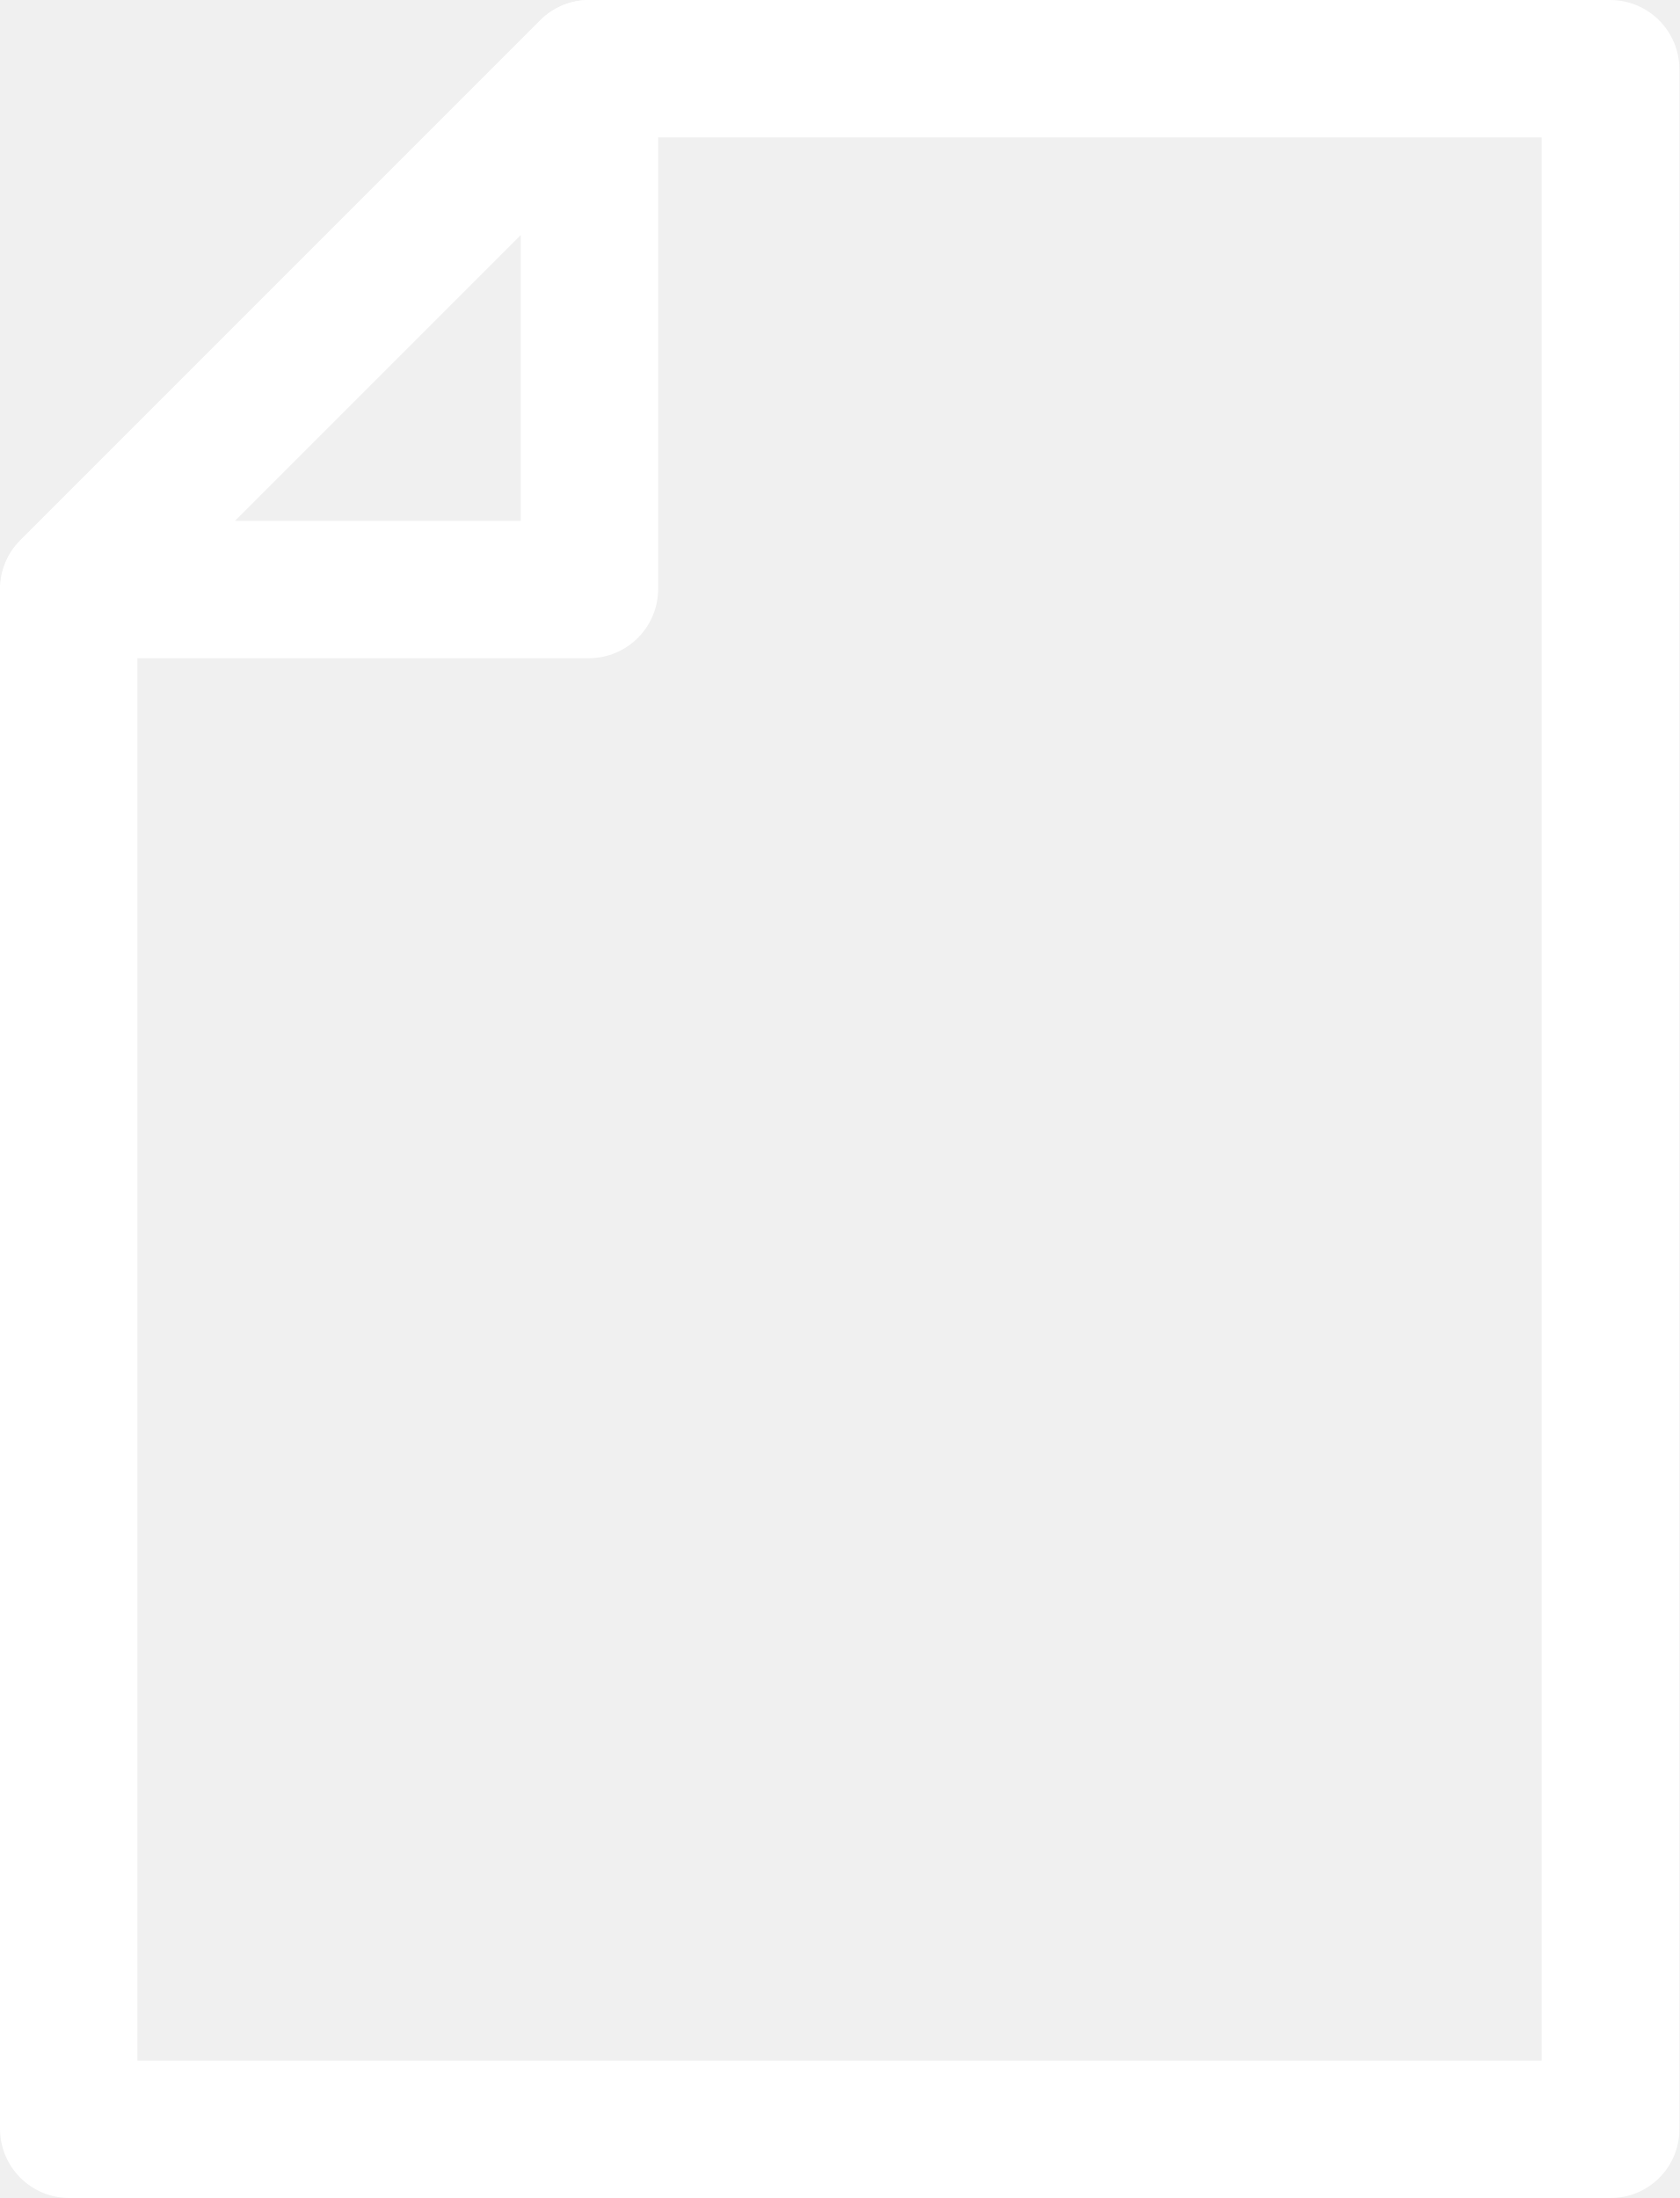
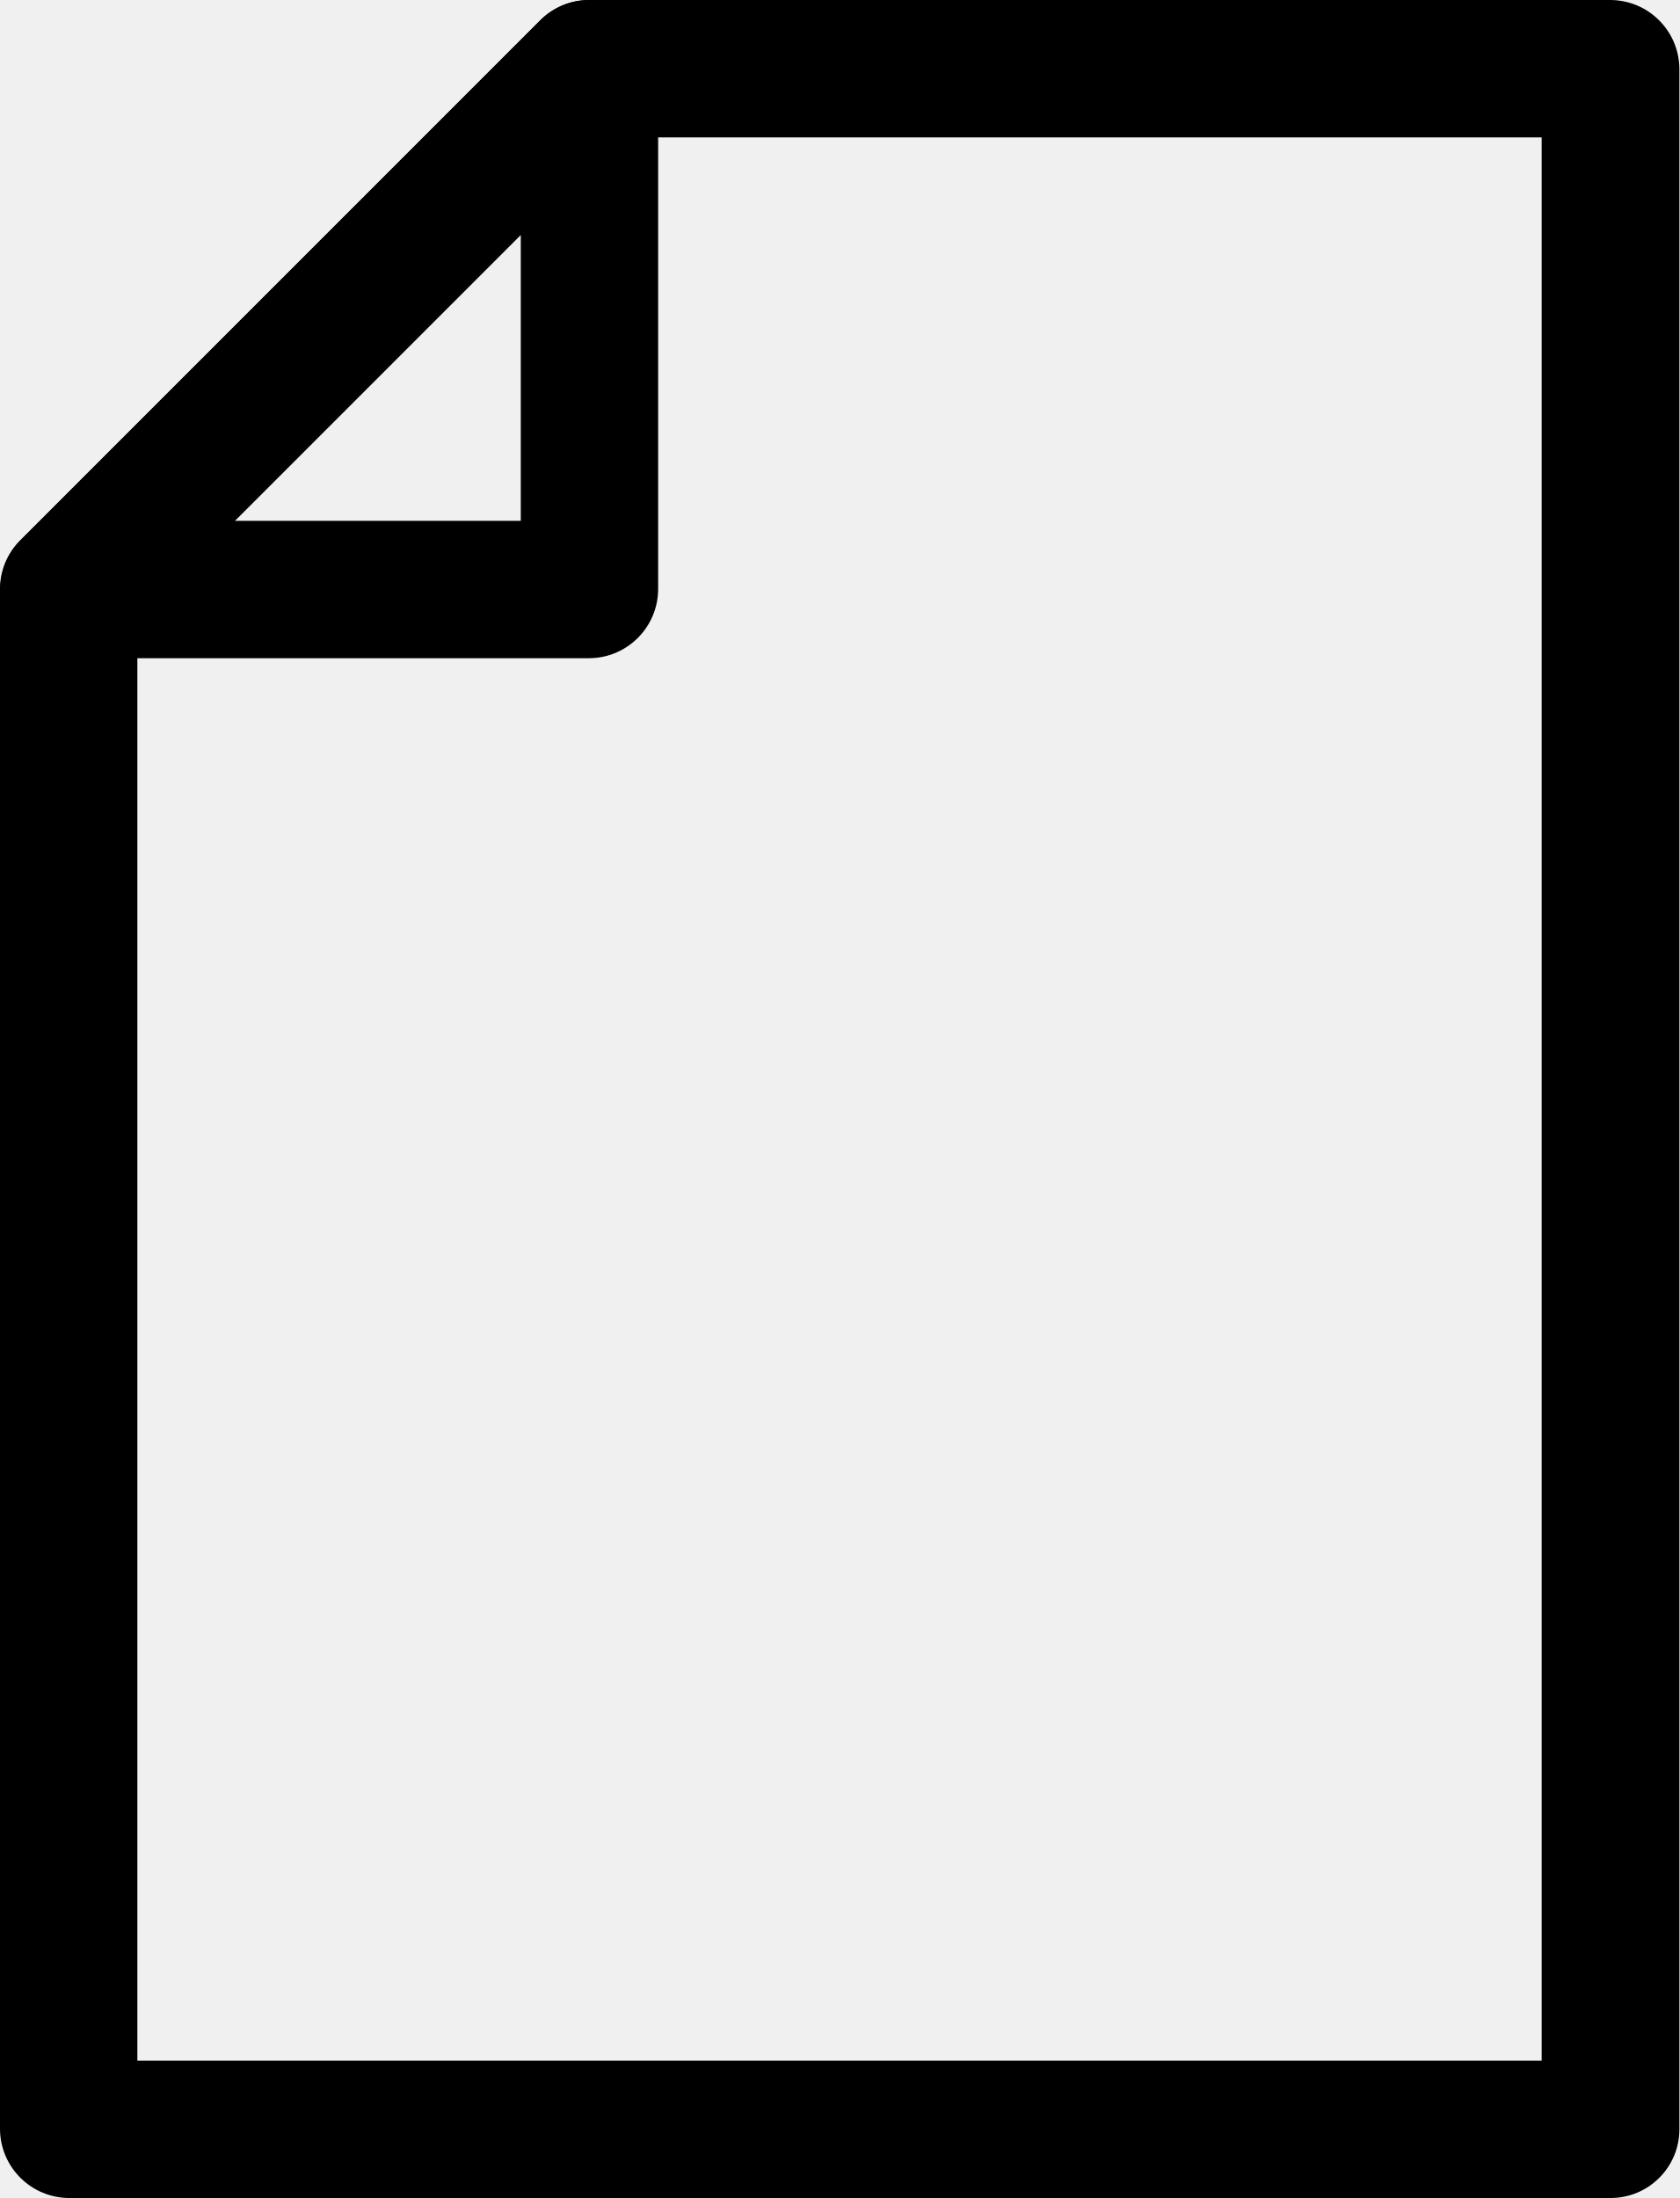
- <svg xmlns="http://www.w3.org/2000/svg" id="Group_383" data-name="Group 383" viewBox="0 0 18.338 24" width="18" fill="#fff">
+ <svg xmlns="http://www.w3.org/2000/svg" id="Group_383" data-name="Group 383" viewBox="0 0 18.338 24" width="18" fill="#000">
  <path id="Path_292" d="M6.447 7.2H.765a.742.742 0 0 1-.691-.461.758.758 0 0 1 .16-.822L5.916.234A.752.752 0 0 1 7.2.765v5.682a.757.757 0 0 1-.753.753zM2.579 5.7H5.7V2.579z" class="cls-1" data-name="Path 292" transform="translate(-.013 -.013)" />
  <path id="Path_293" d="M17.587 24H.752A.757.757 0 0 1 0 23.248V6.433A.751.751 0 0 1 .22 5.9L5.9.22A.751.751 0 0 1 6.433 0h11.154a.757.757 0 0 1 .752.752v22.5a.751.751 0 0 1-.752.748zM1.5 22.5h15.335v-21H6.744L1.5 6.744z" class="cls-1" data-name="Path 293" />
</svg>
